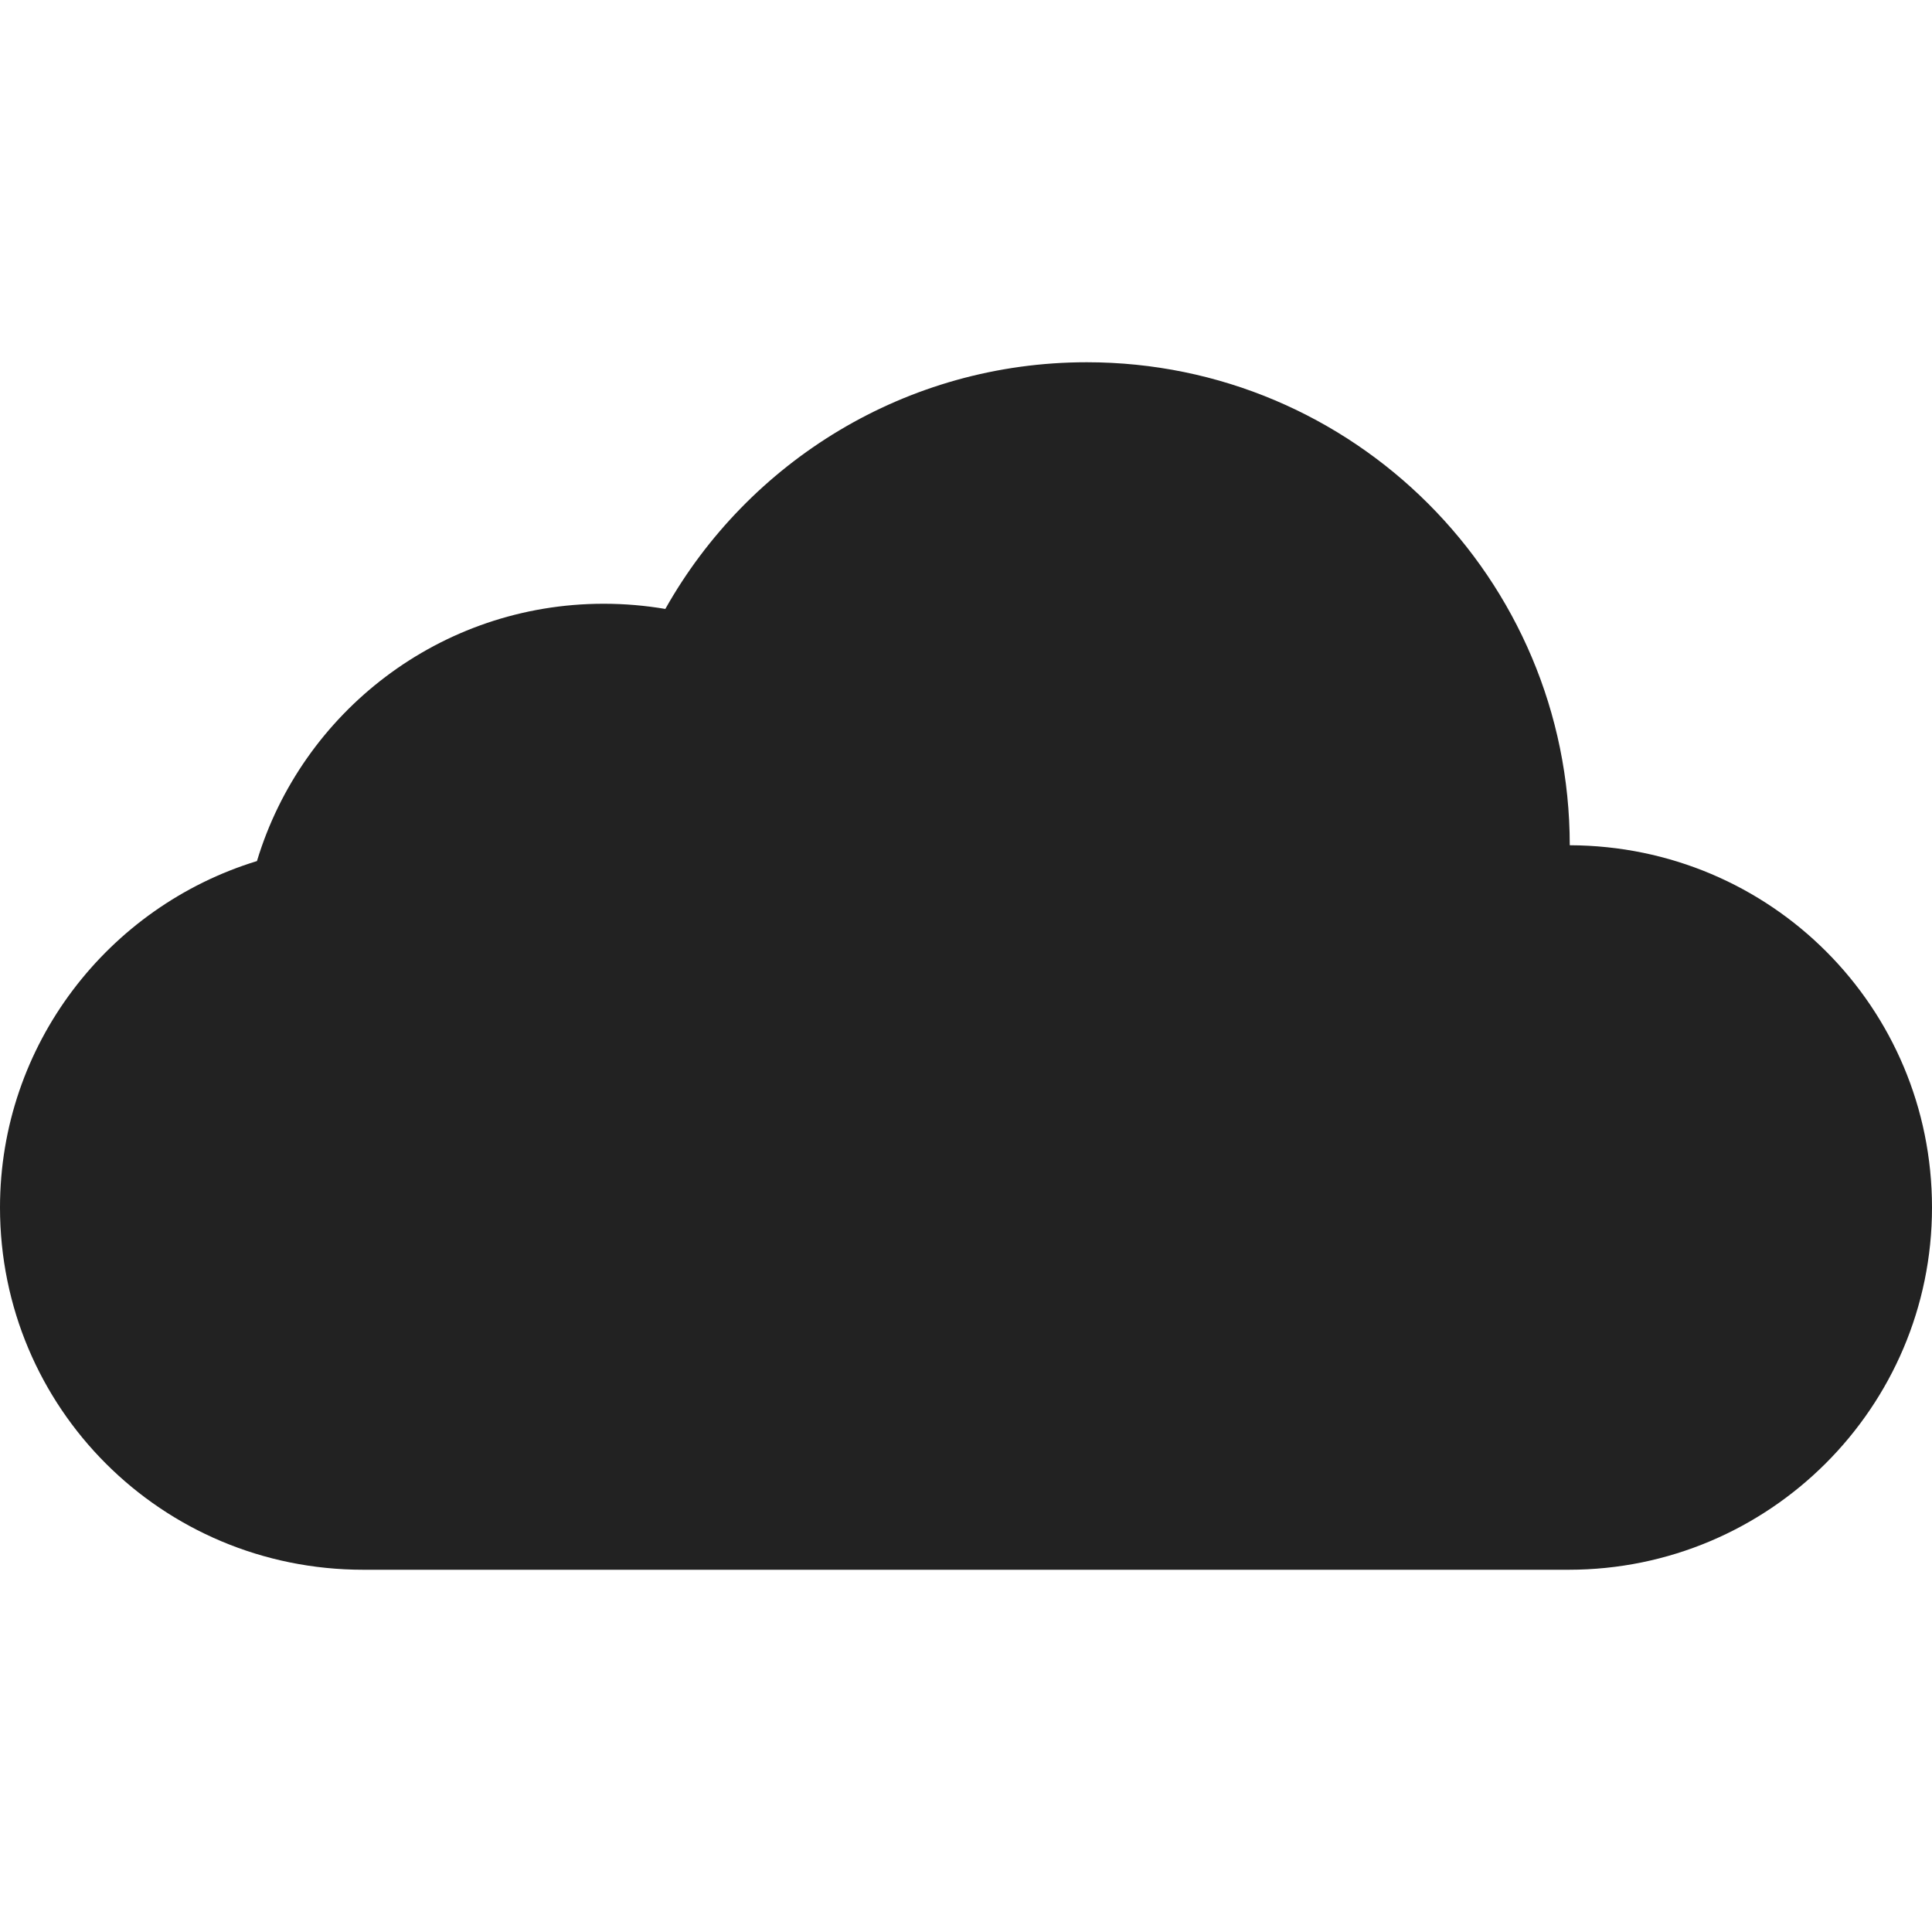
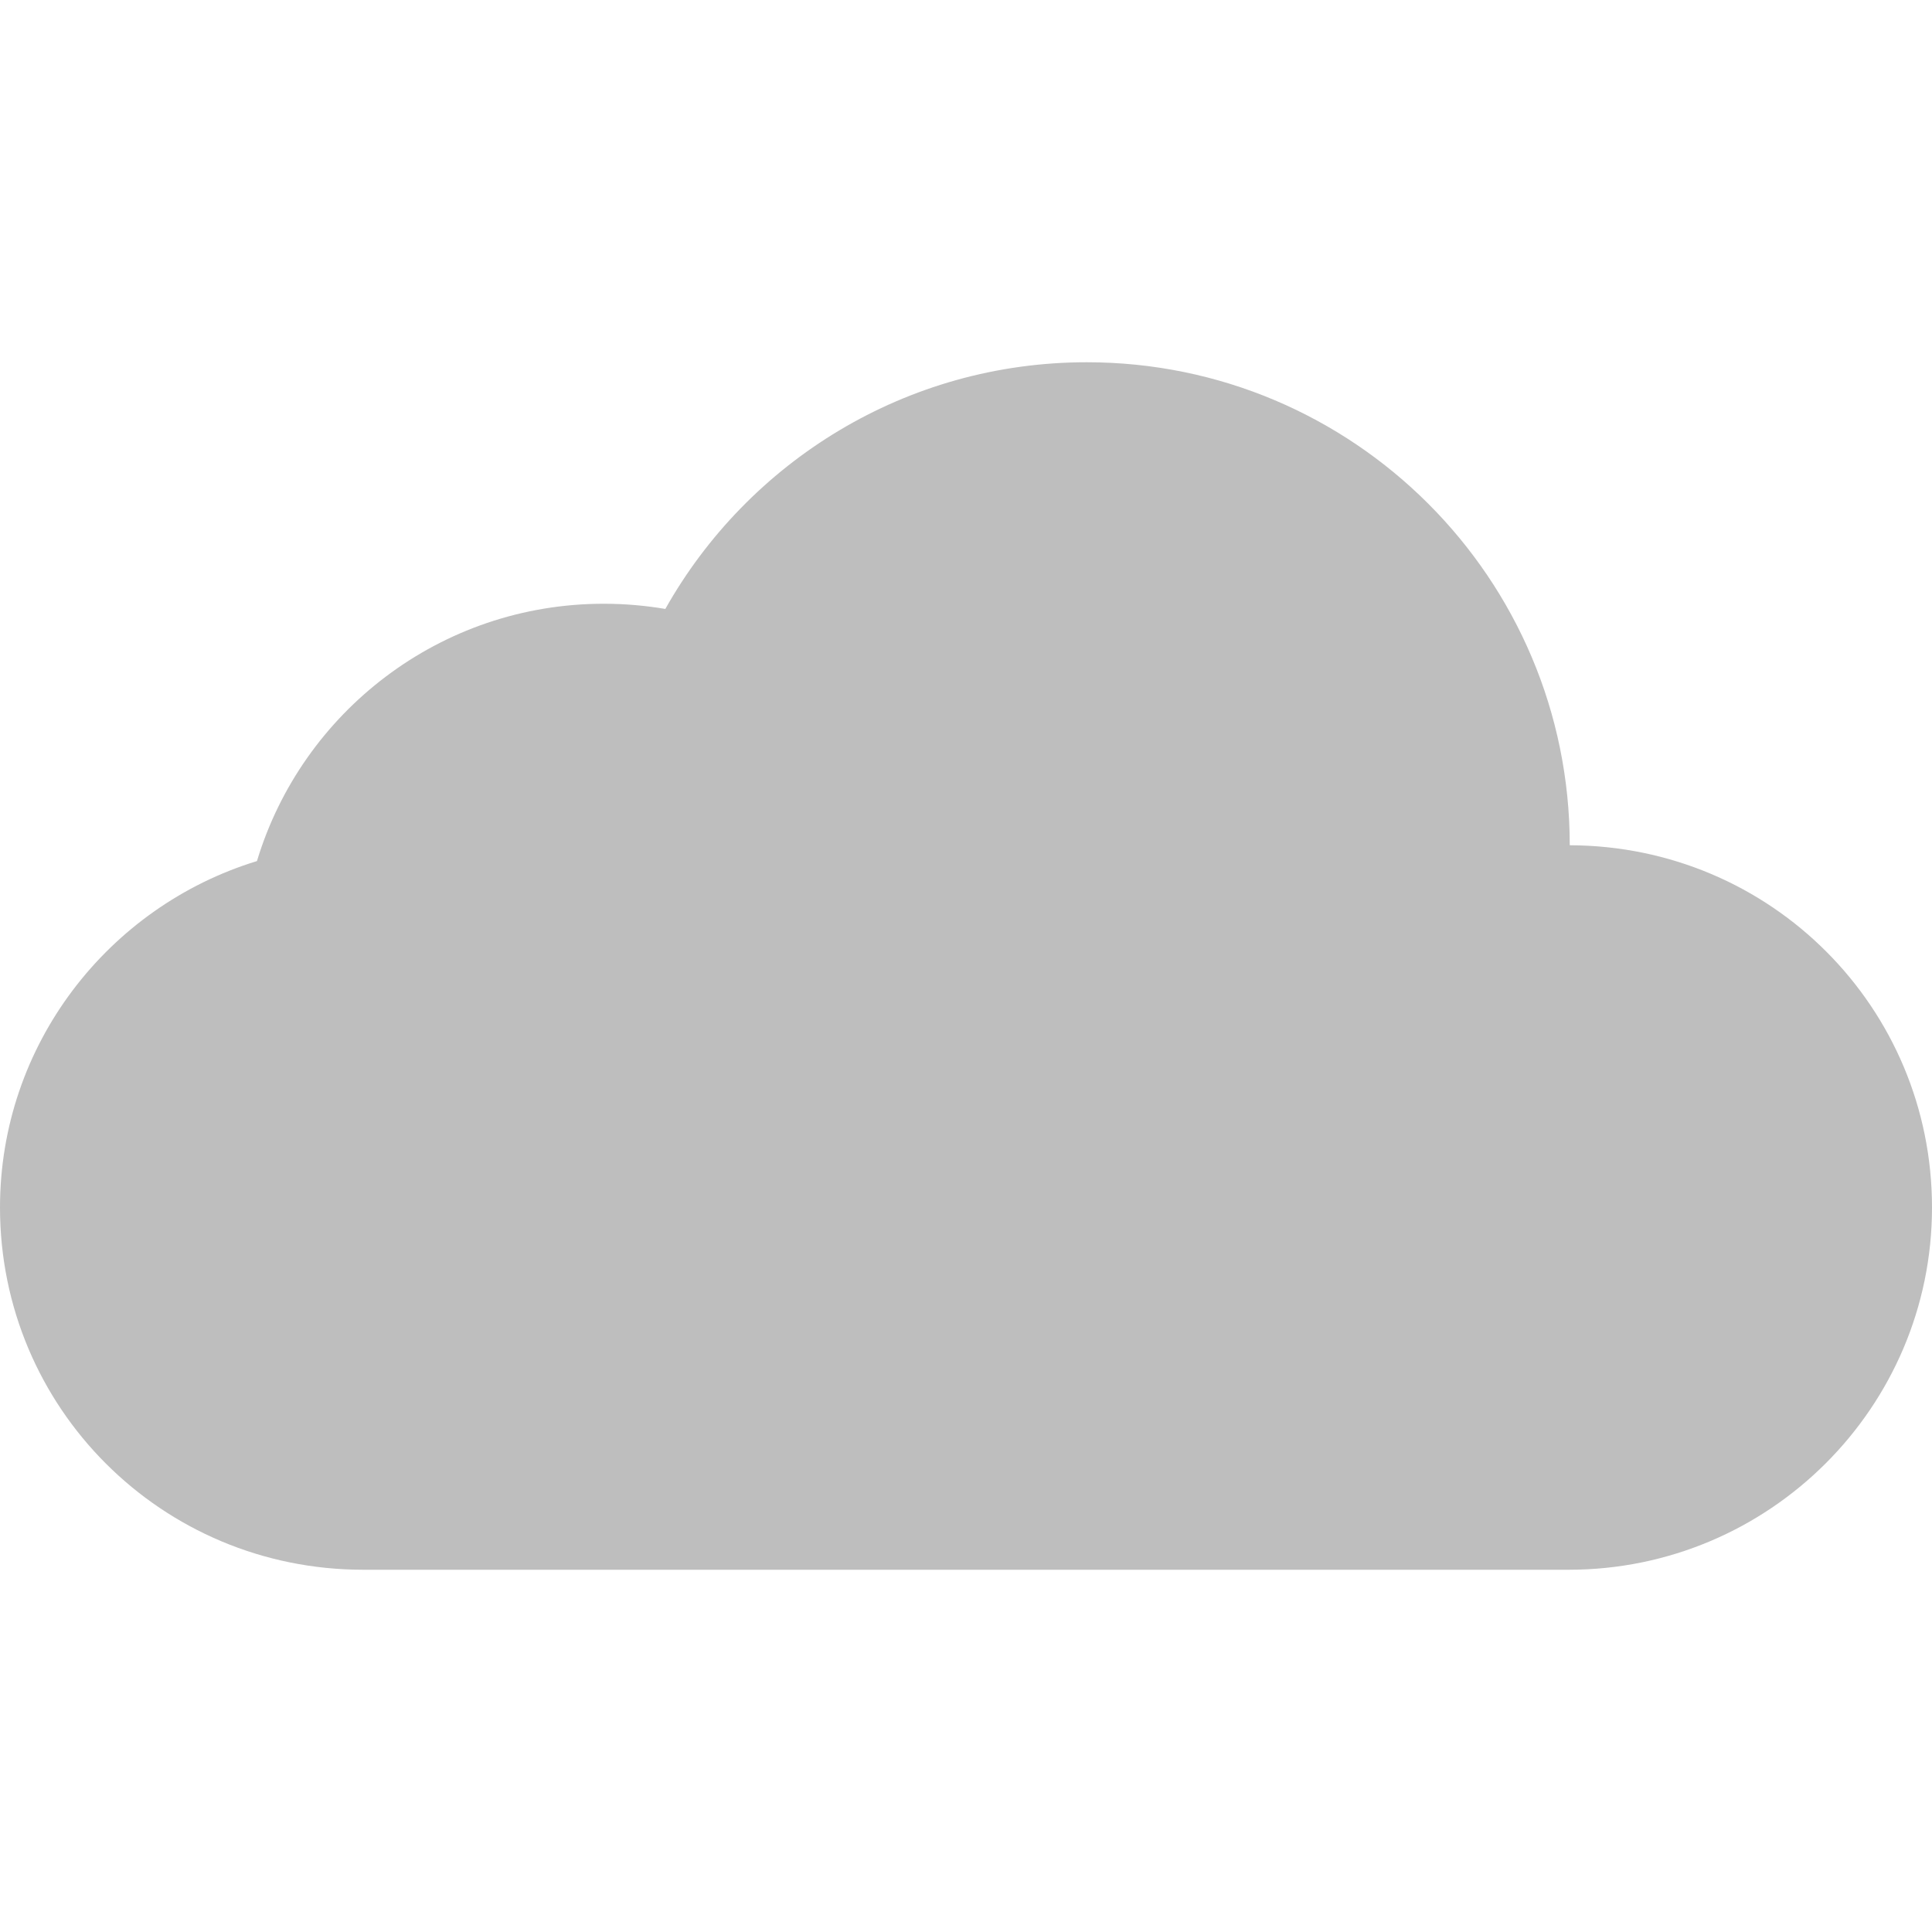
<svg xmlns="http://www.w3.org/2000/svg" width="16" height="16" viewBox="0 0 16 16">
-   <path fill="#222222" fill-rule="evenodd" d="M 0 10C 0 8.652 0.896 7.508 2.128 7.131C 2.5 5.898 3.645 5 5 5C 5.174 5 5.345 5.015 5.51 5.043C 6.196 3.824 7.502 3 9 3C 11.209 3 13 4.791 13 7C 14.668 7.005 16 8.346 16 10C 16 11.653 14.653 13 12.991 13L 3.009 13C 1.337 13 0 11.657 0 10ZM 0 10" />
+   <path fill="#bebebe" fill-rule="evenodd" d="M 0 10C 0 8.652 0.896 7.508 2.128 7.131C 2.5 5.898 3.645 5 5 5C 5.174 5 5.345 5.015 5.51 5.043C 6.196 3.824 7.502 3 9 3C 11.209 3 13 4.791 13 7C 14.668 7.005 16 8.346 16 10C 16 11.653 14.653 13 12.991 13L 3.009 13C 1.337 13 0 11.657 0 10ZM 0 10" />
</svg>
